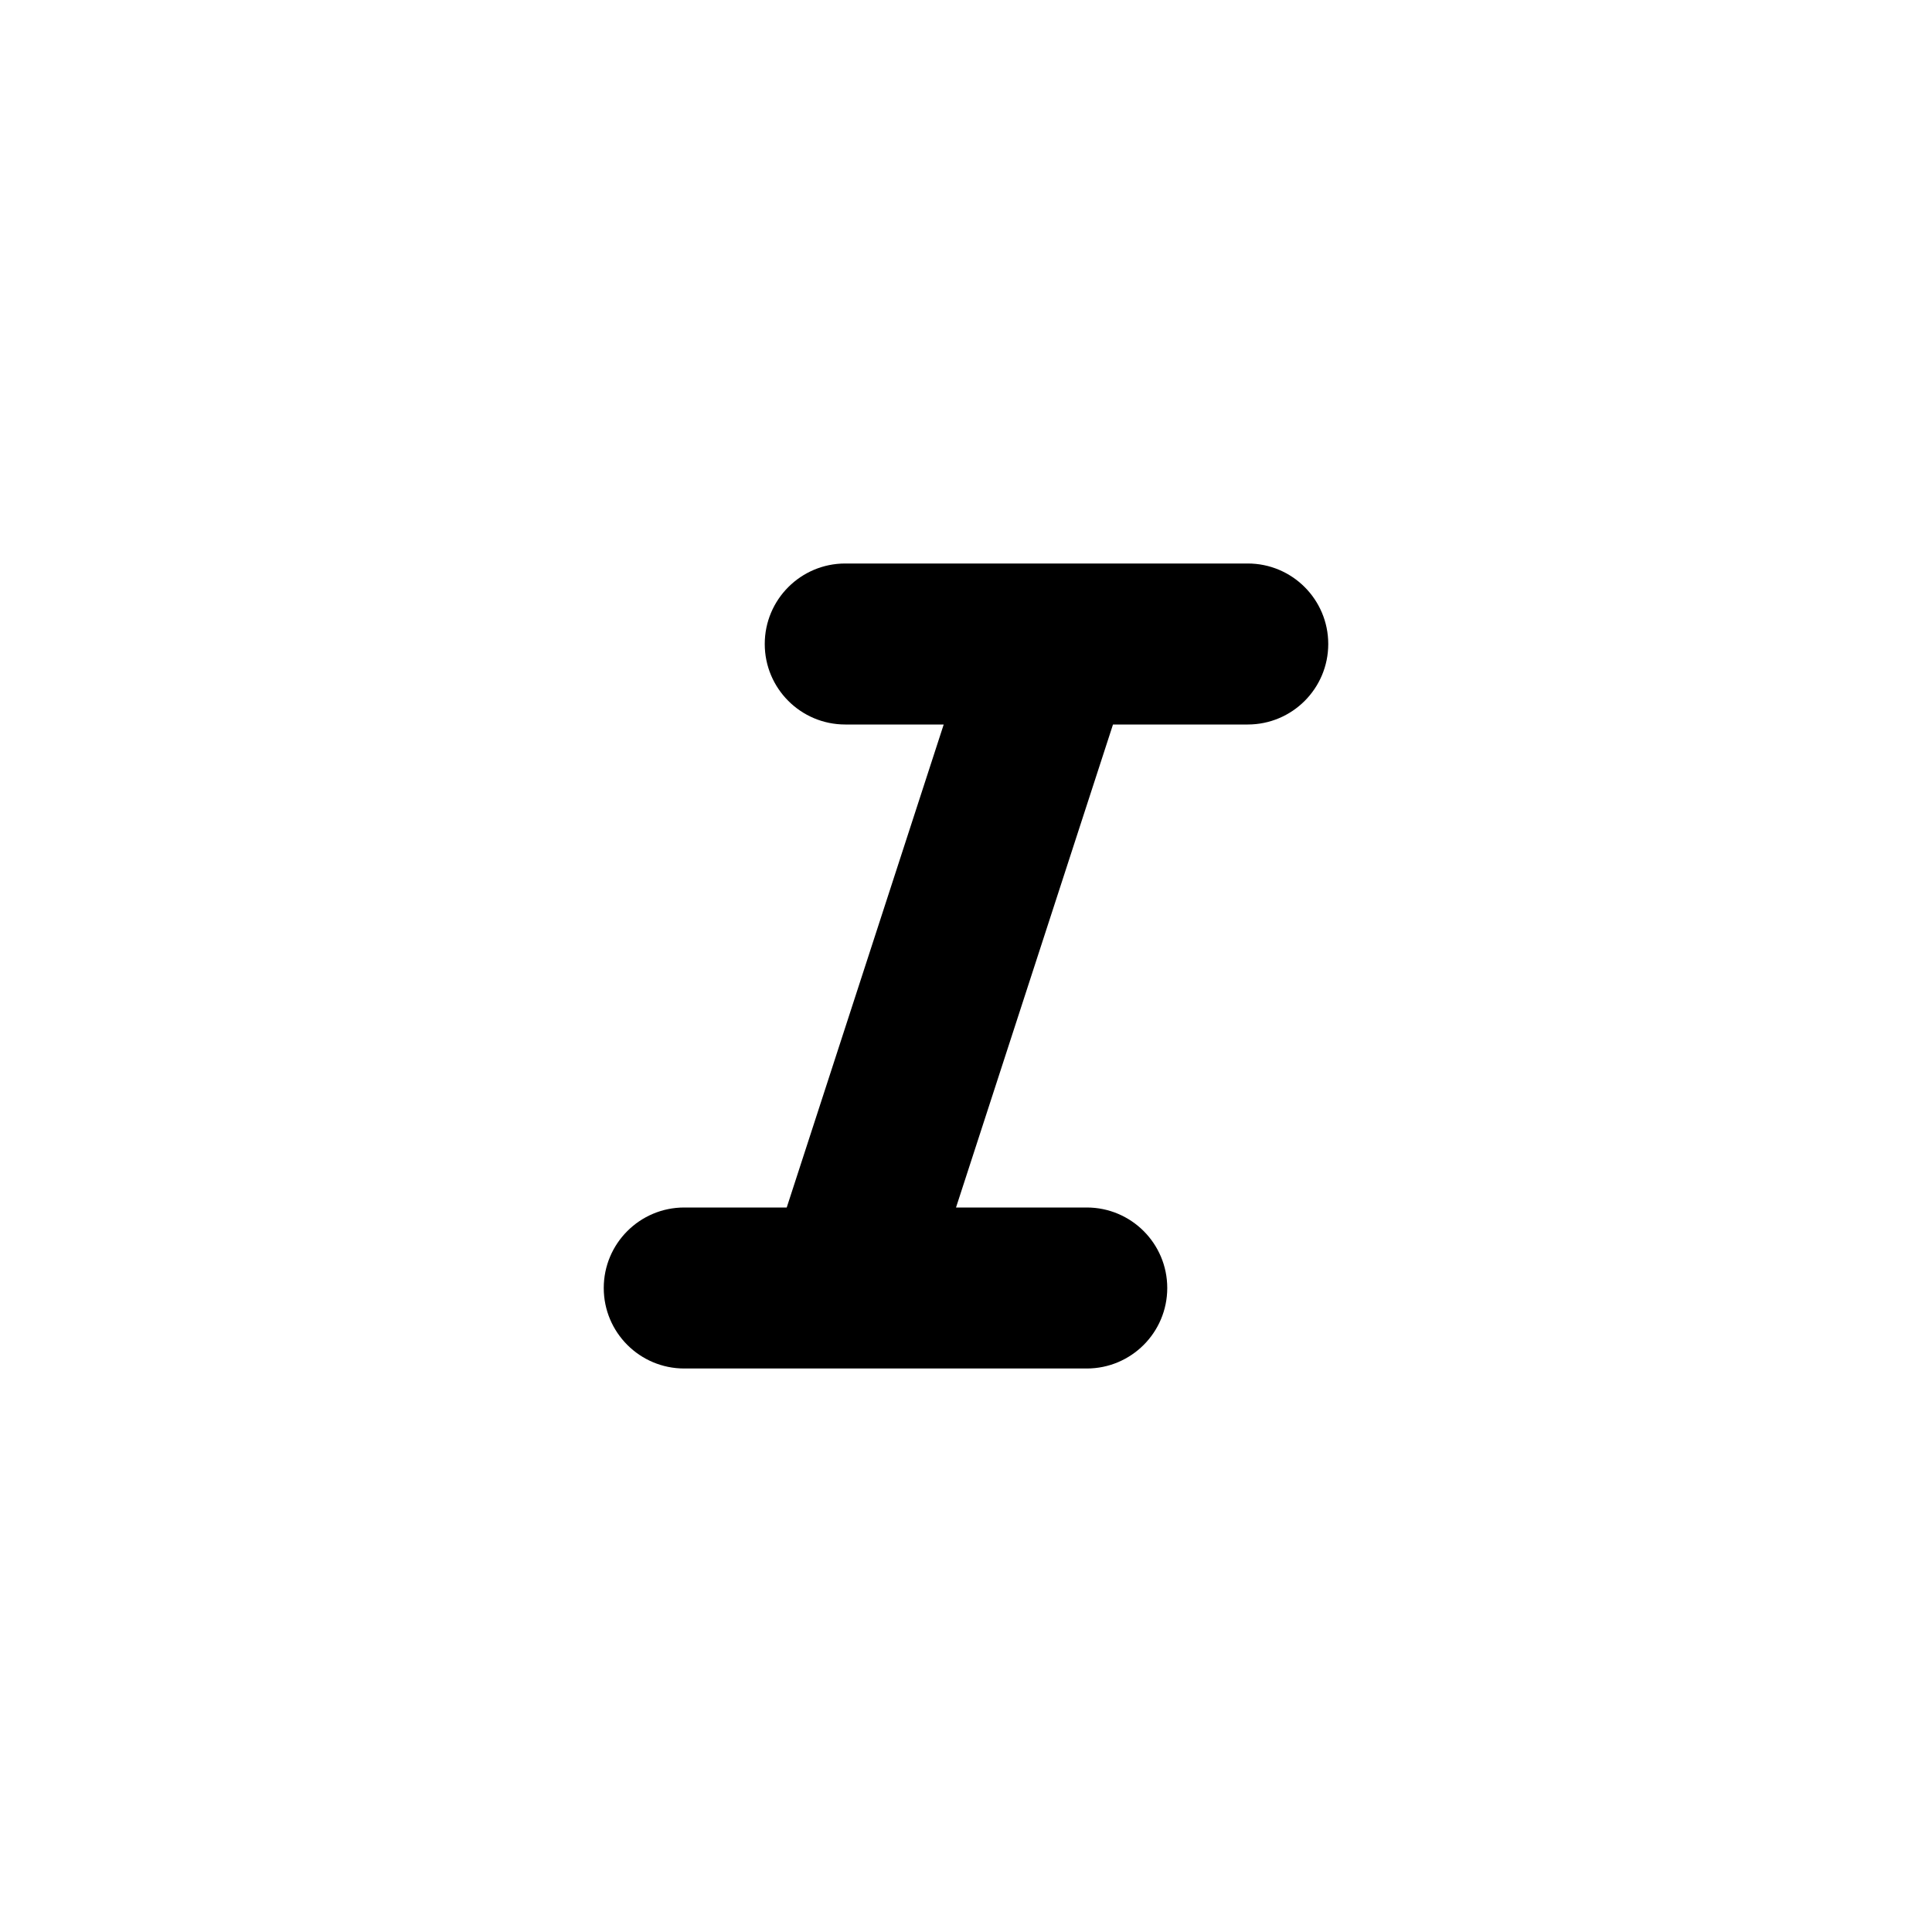
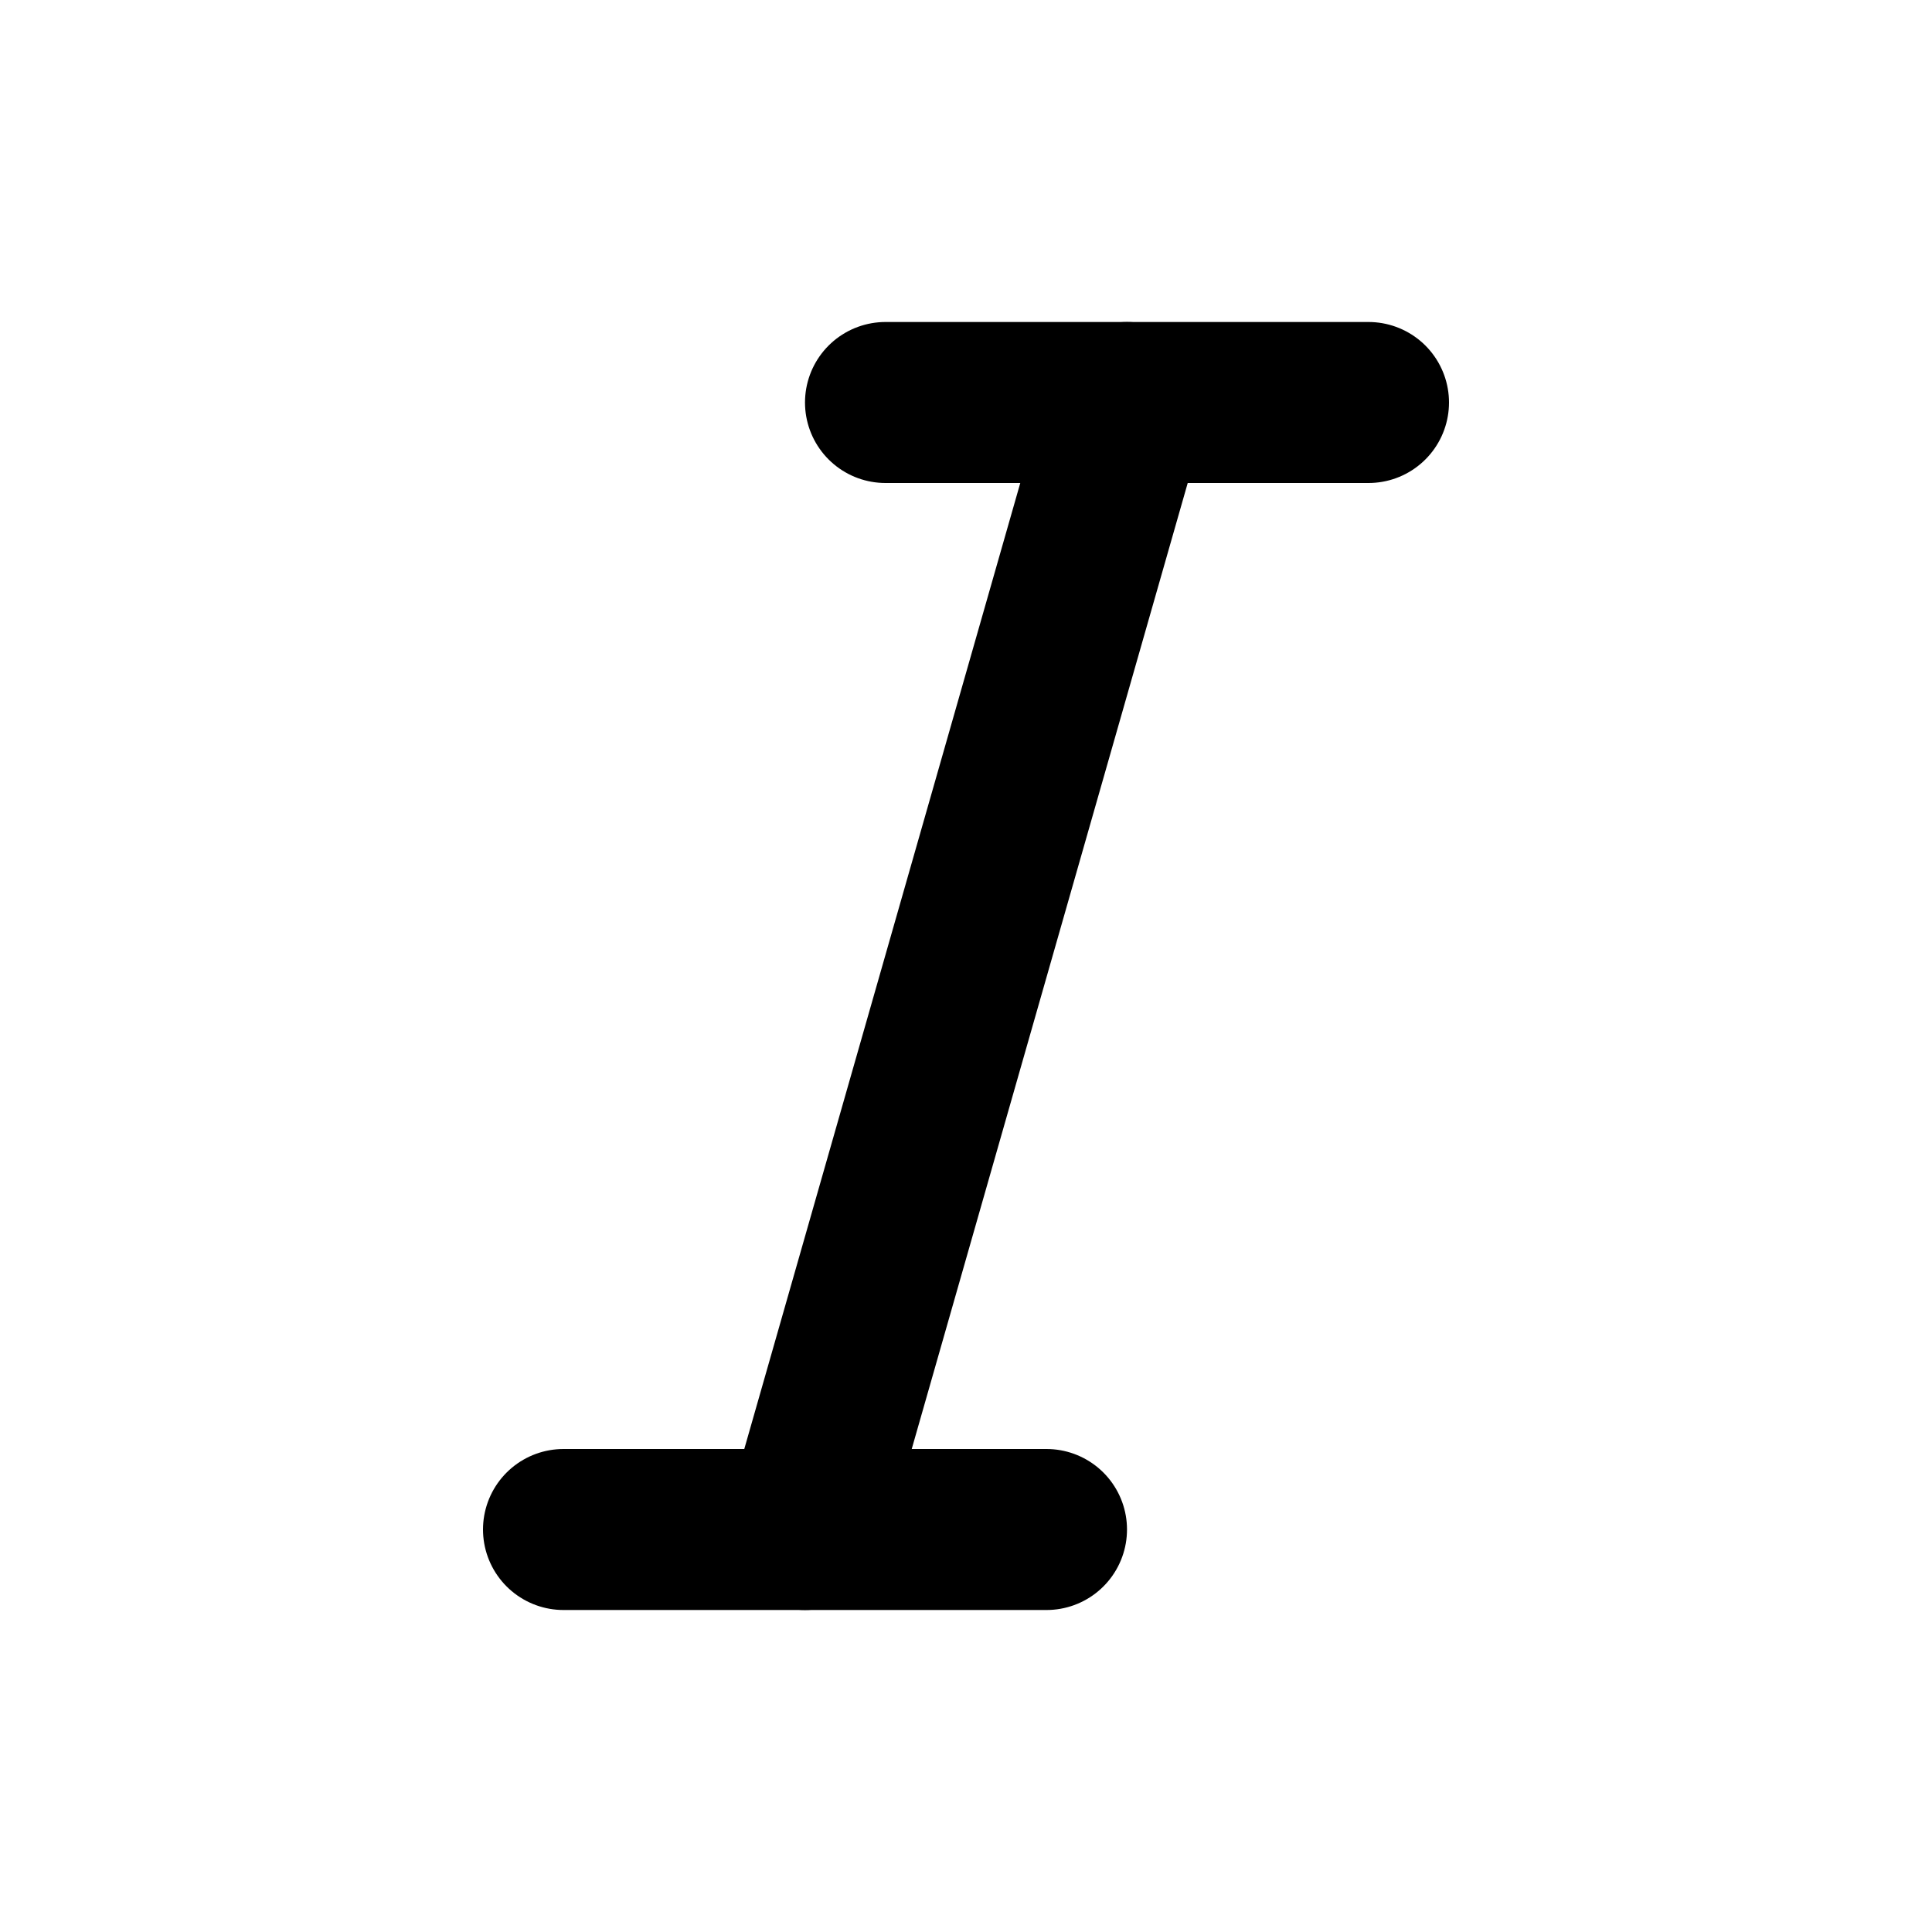
- <svg xmlns="http://www.w3.org/2000/svg" viewBox="-7.5 -7 24 24" width="24" height="24" fill="currentColor">
-   <path d="m2.273 8 1.95-6H3a1 1 0 1 1 0-2h5a1 1 0 1 1 0 2H6.326l-1.95 6H6a1 1 0 1 1 0 2H1a1 1 0 1 1 0-2h1.273z" />
+ <svg xmlns="http://www.w3.org/2000/svg" class="icon icon-tabler icon-tabler-italic" width="24" height="24" viewBox="0 0 24 24" stroke-width="2" stroke="currentColor" fill="none" stroke-linecap="round" stroke-linejoin="round">
+   <path stroke="none" d="M0 0h24v24H0z" fill="none" />
+   <line x1="11" y1="5" x2="17" y2="5" />
+   <line x1="7" y1="19" x2="13" y2="19" />
+   <line x1="14" y1="5" x2="10" y2="19" />
</svg>
